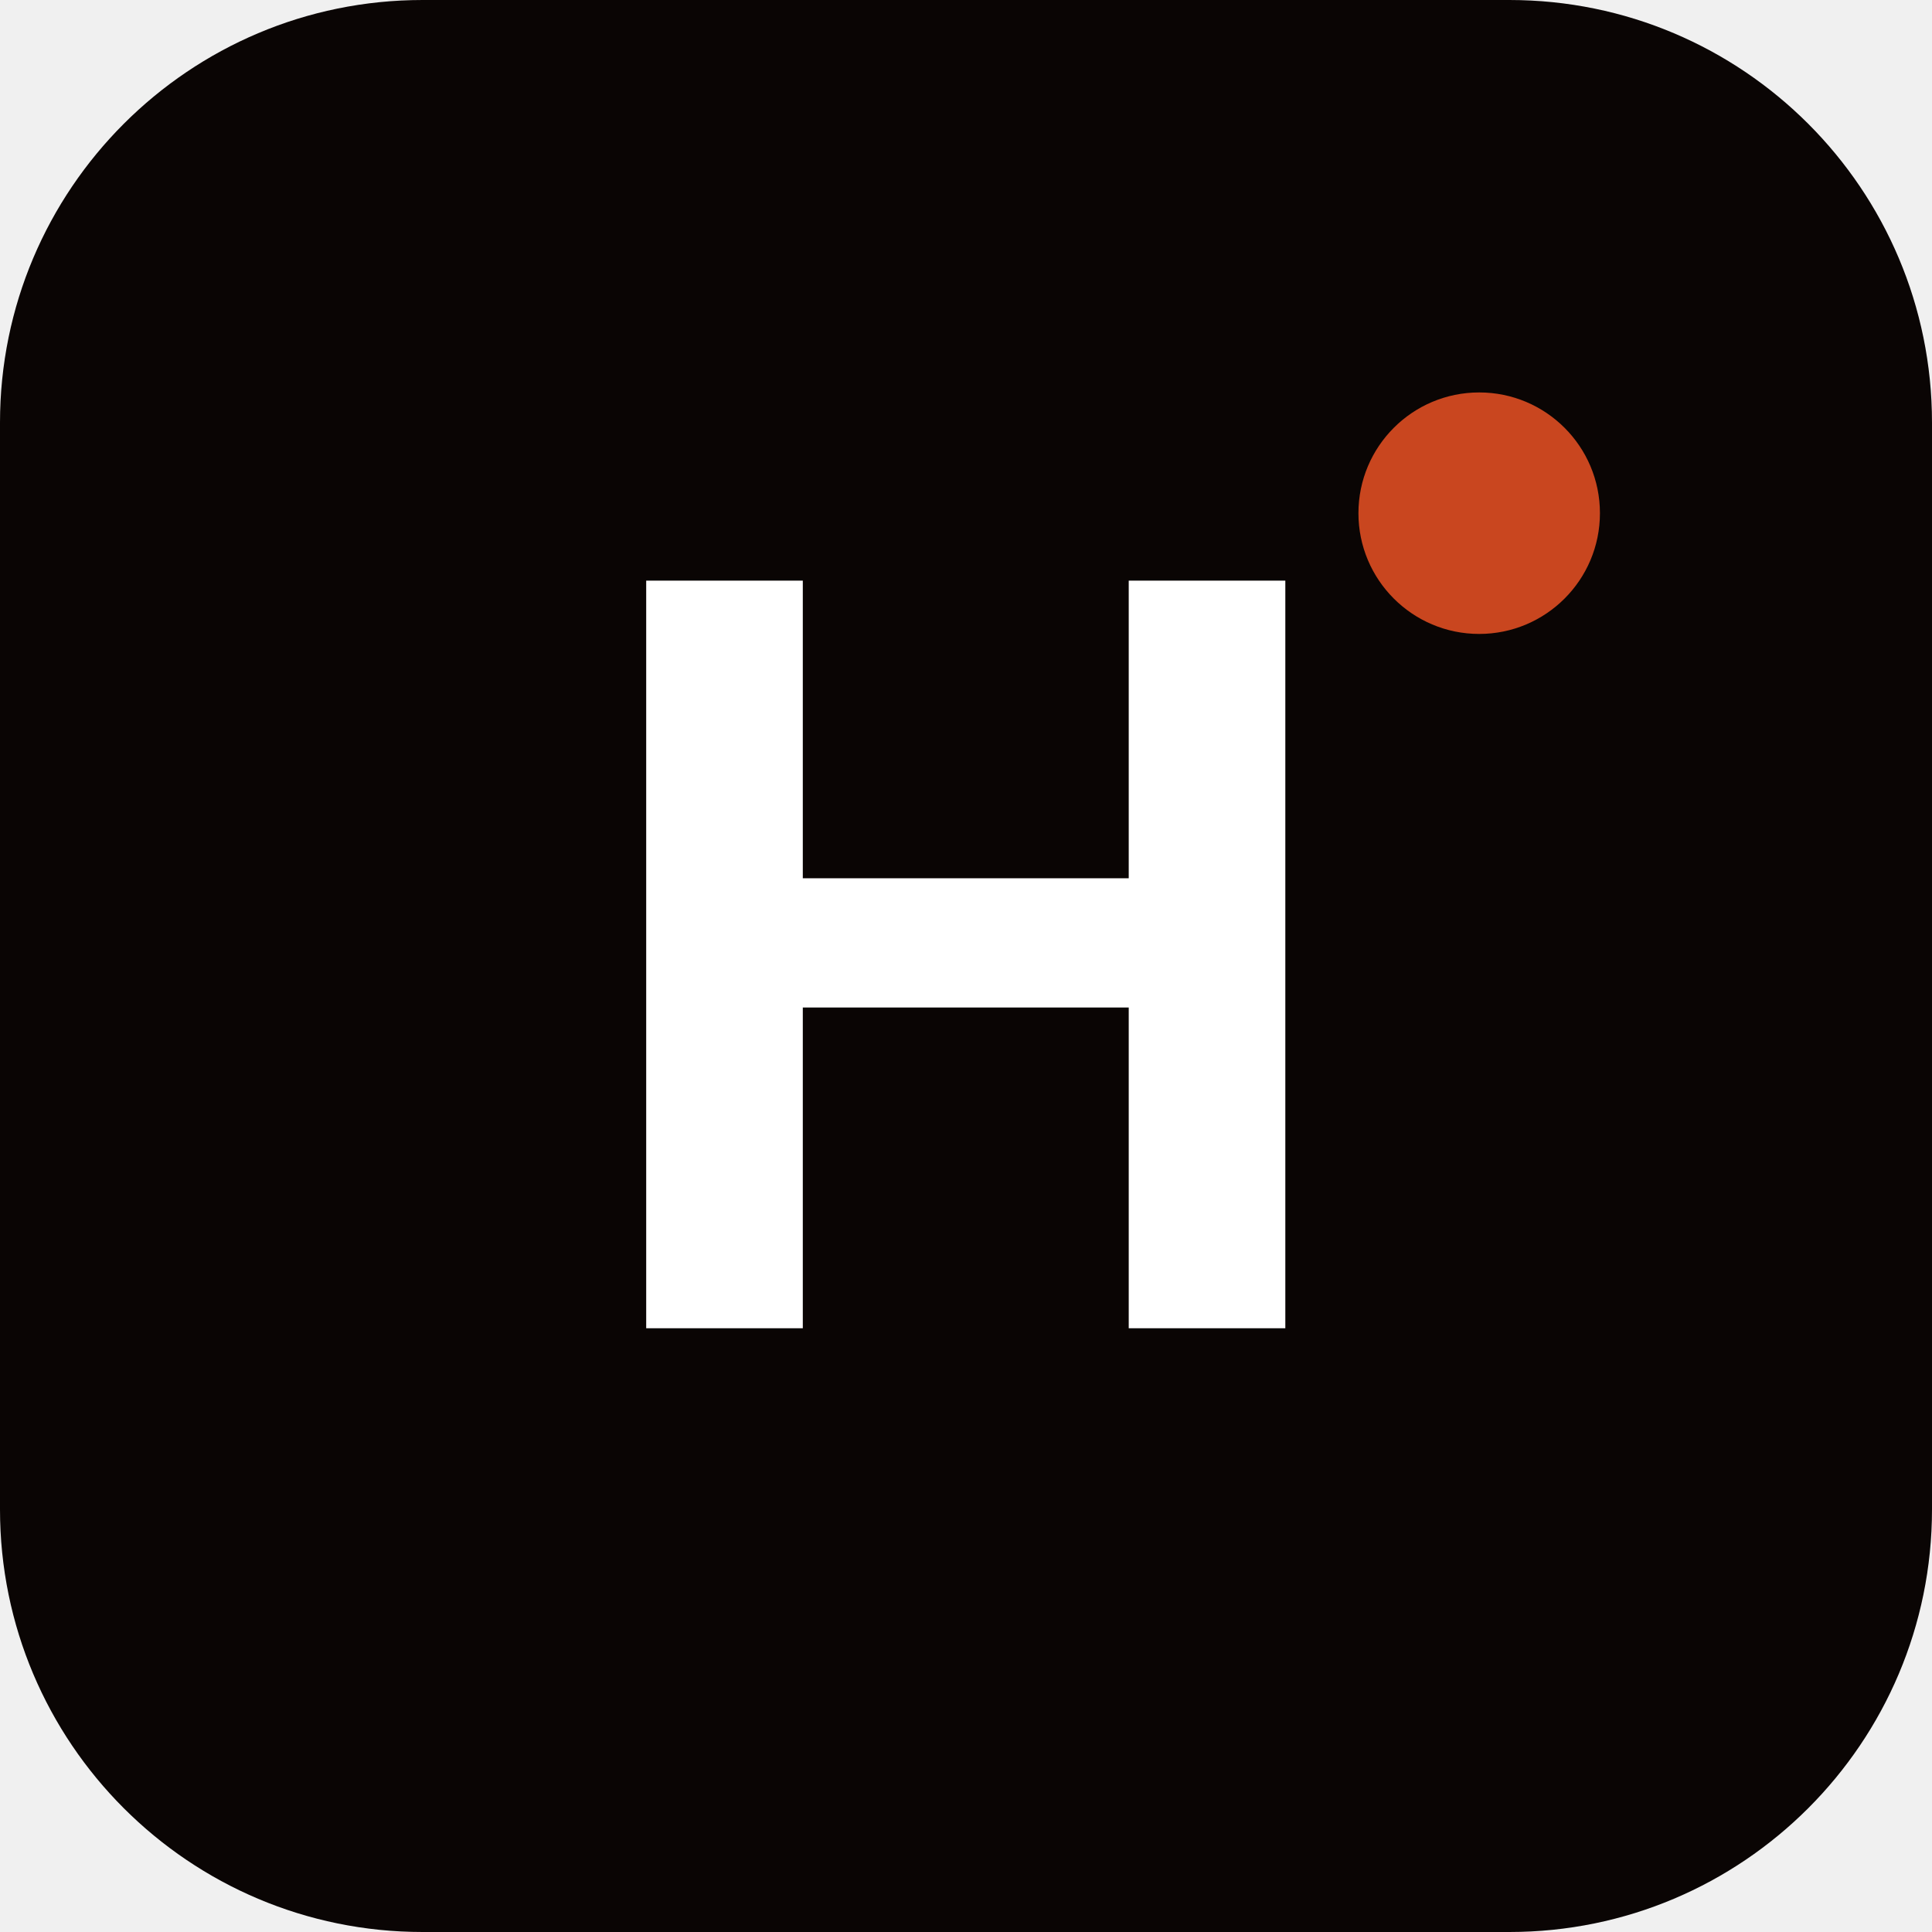
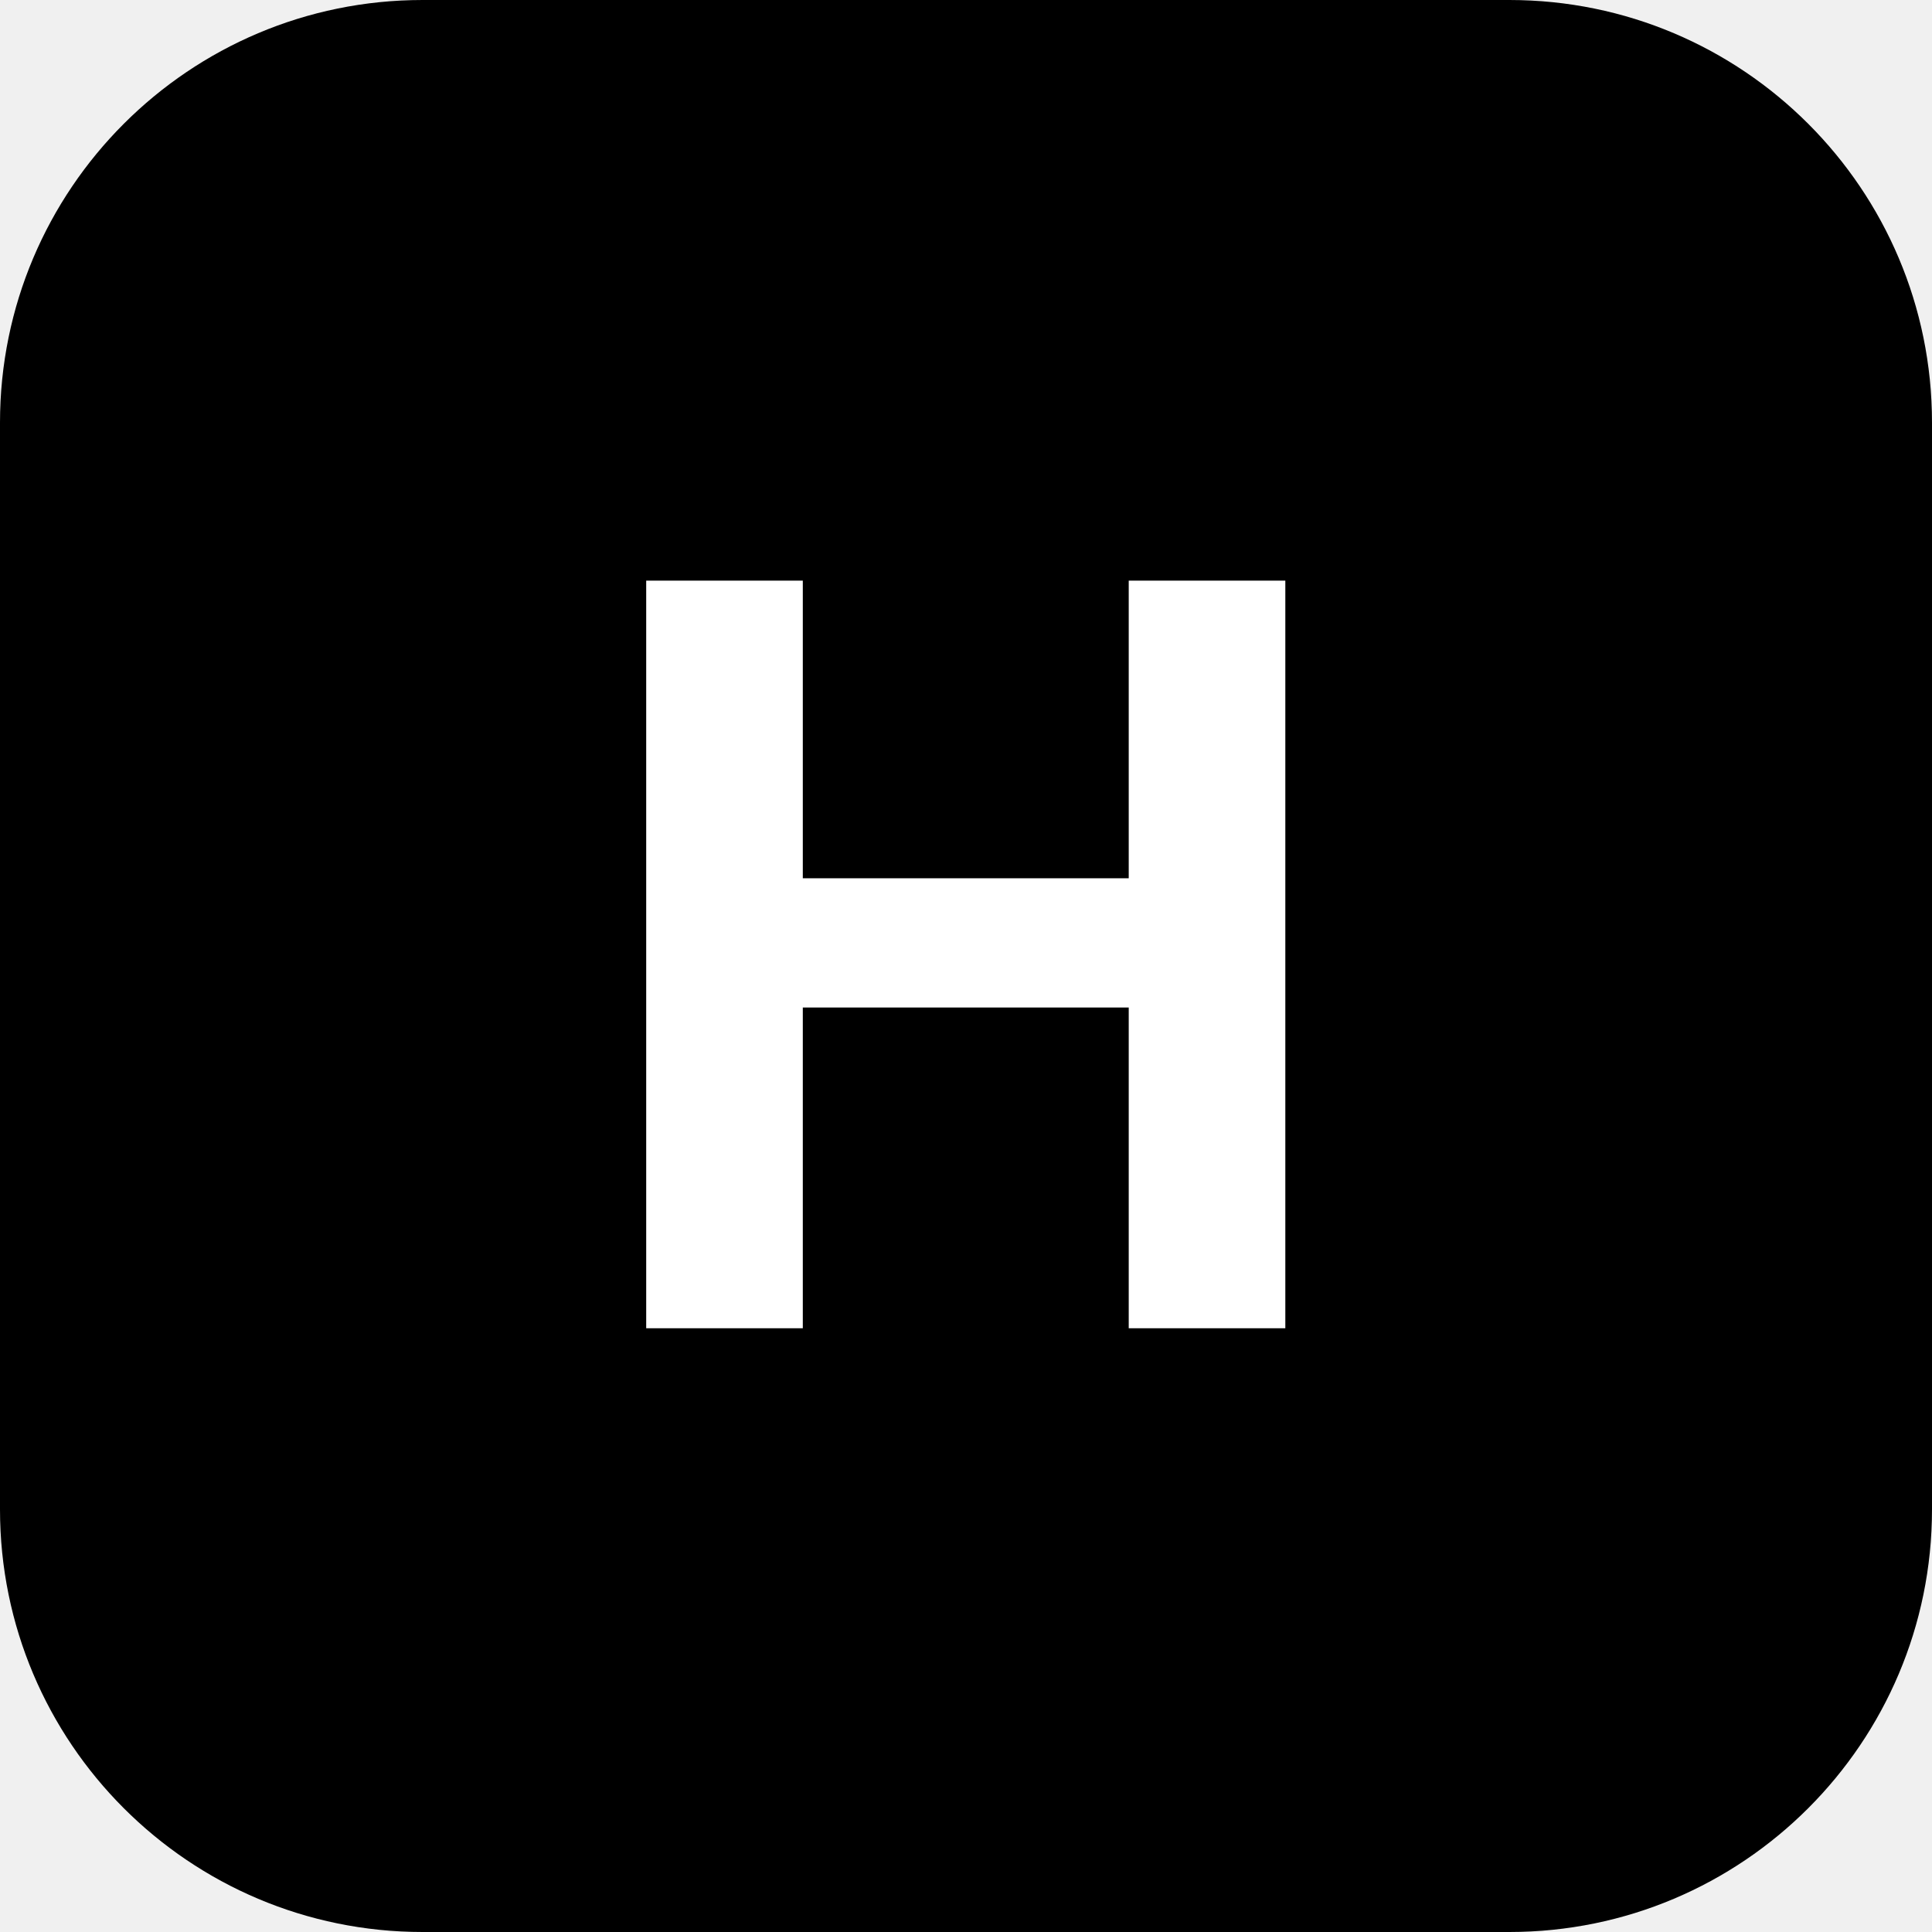
<svg xmlns="http://www.w3.org/2000/svg" viewBox="0 0 64 64">
-   <rect width="64" height="64" rx="14" fill="#0A0504" />
+   <rect width="64" height="64" rx="14" fill="#000" />
  <text x="32" y="44" text-anchor="middle" font-family="Helvetica Neue, Arial, sans-serif" font-size="36" font-weight="600" letter-spacing="-2" fill="#FFFFFF">H</text>
-   <circle cx="49" cy="17" r="4" fill="#C9461F" />
</svg>
